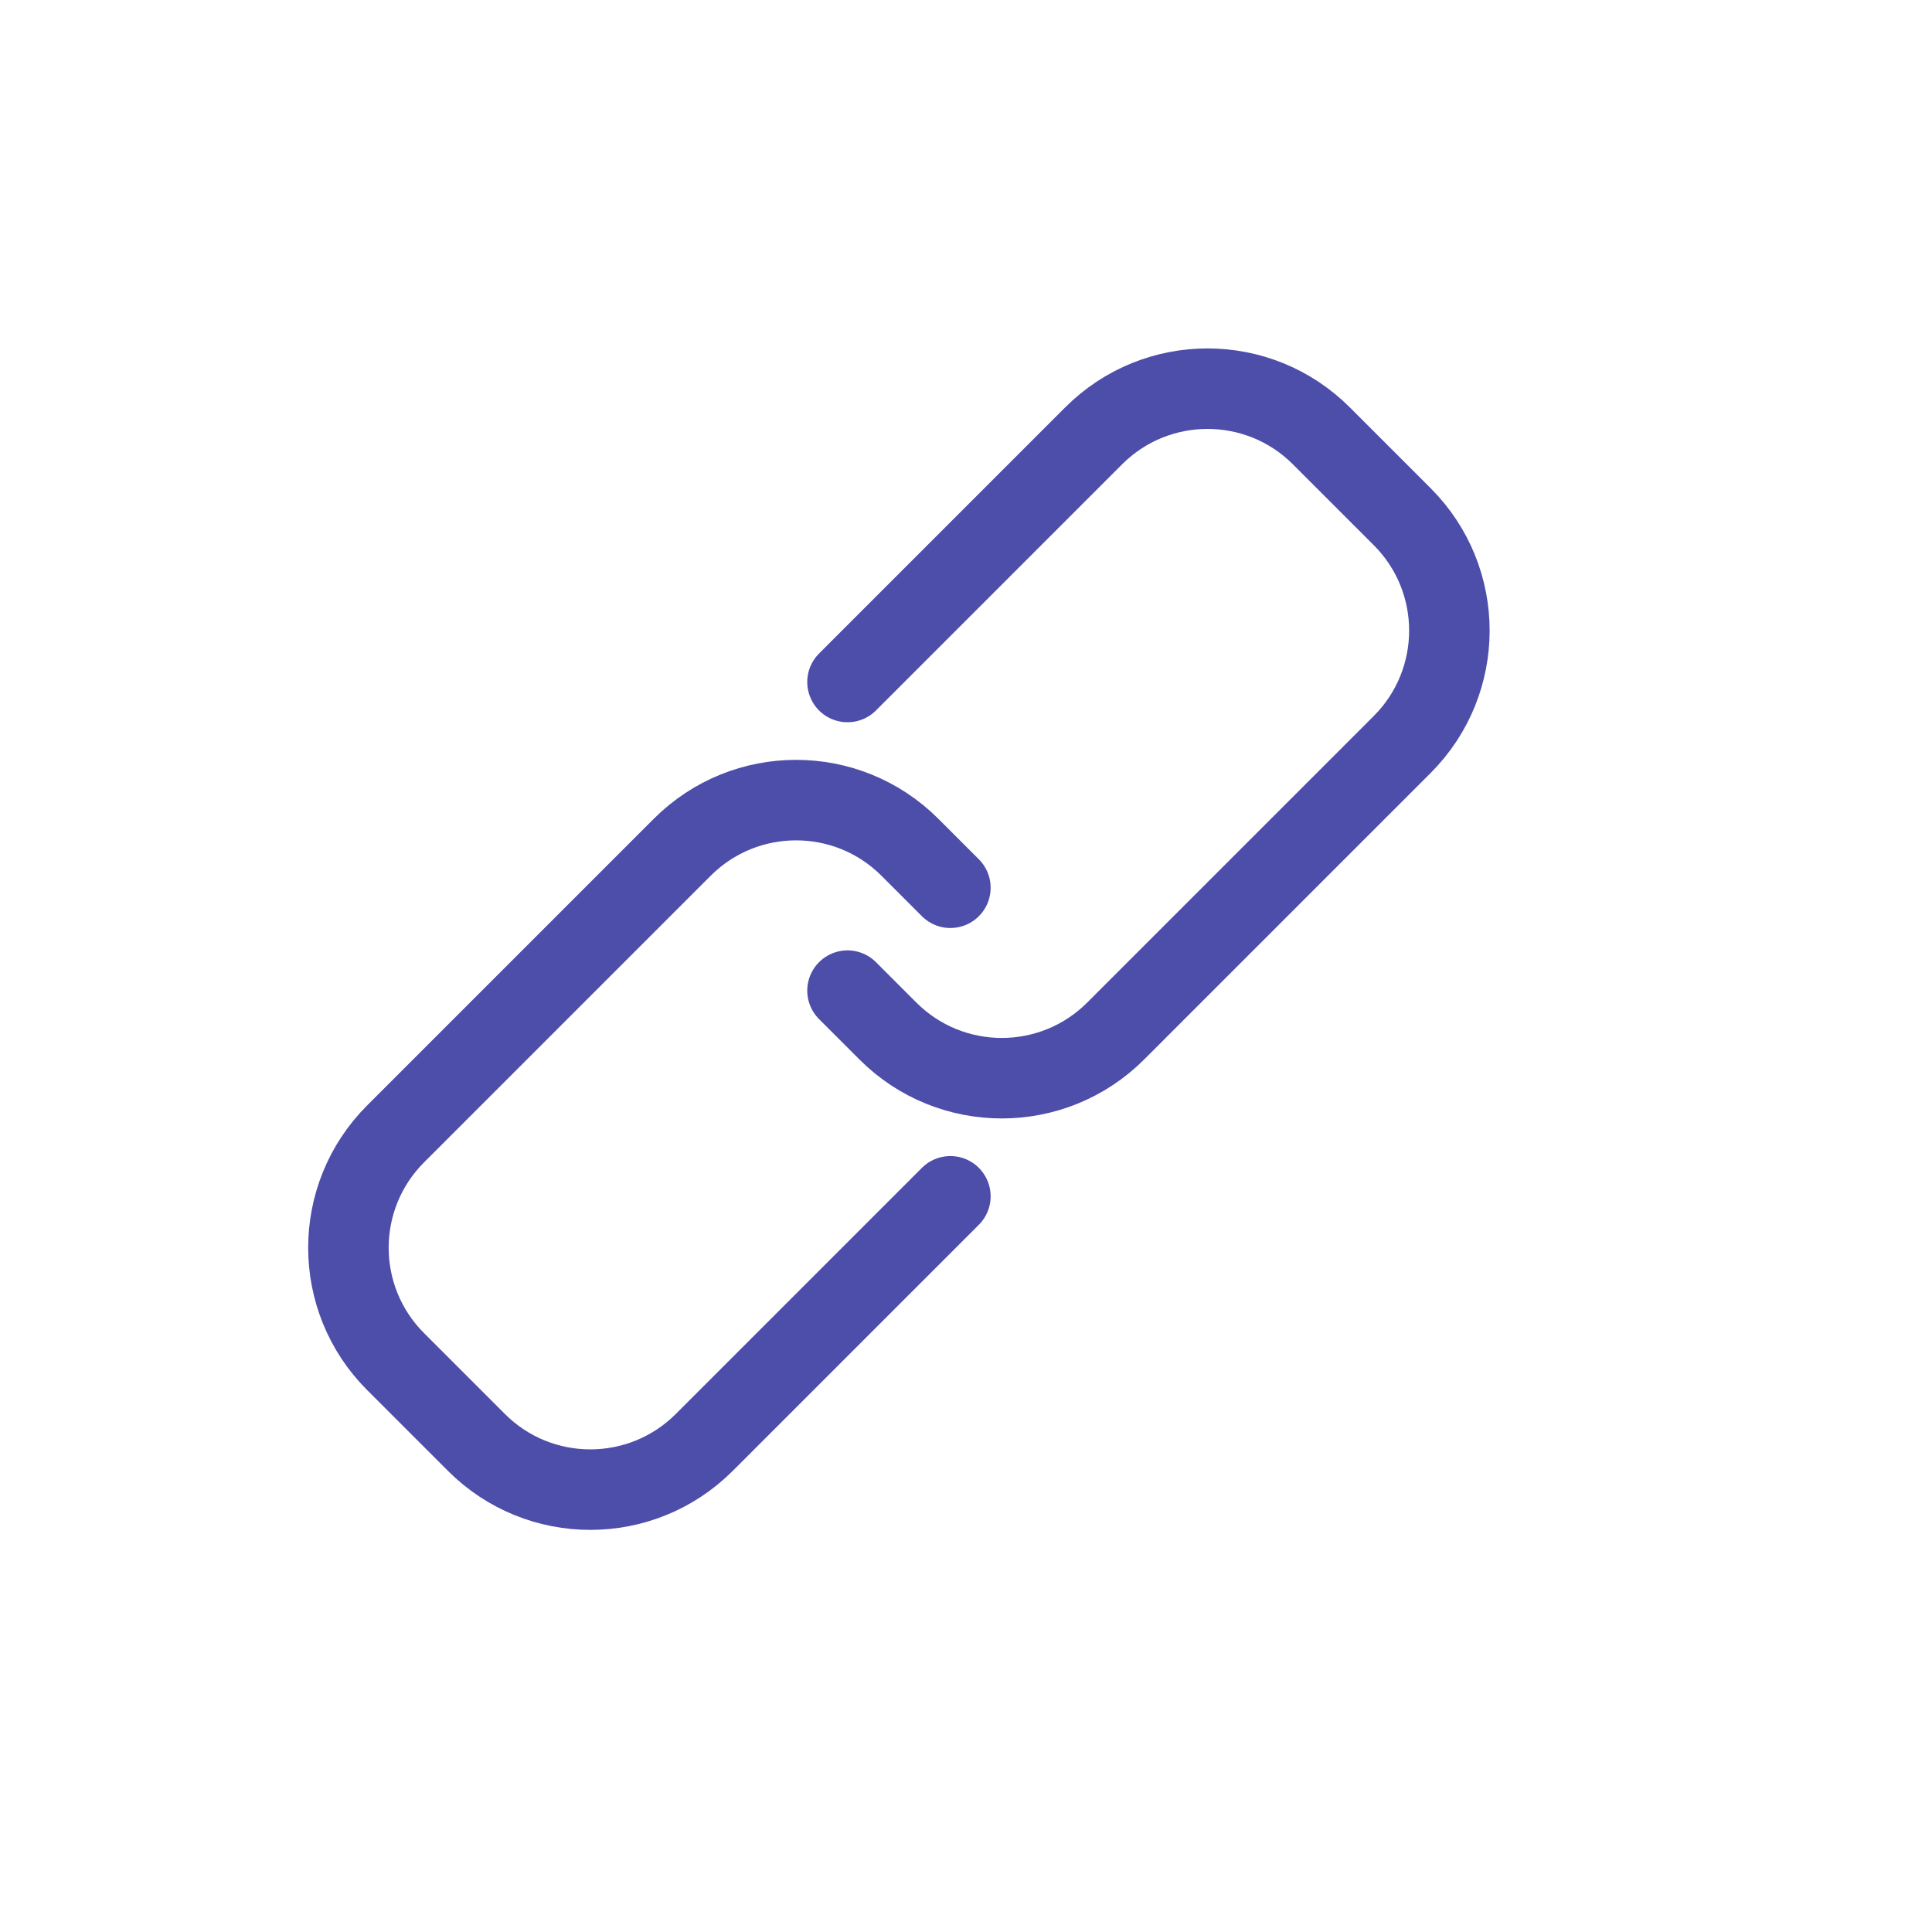
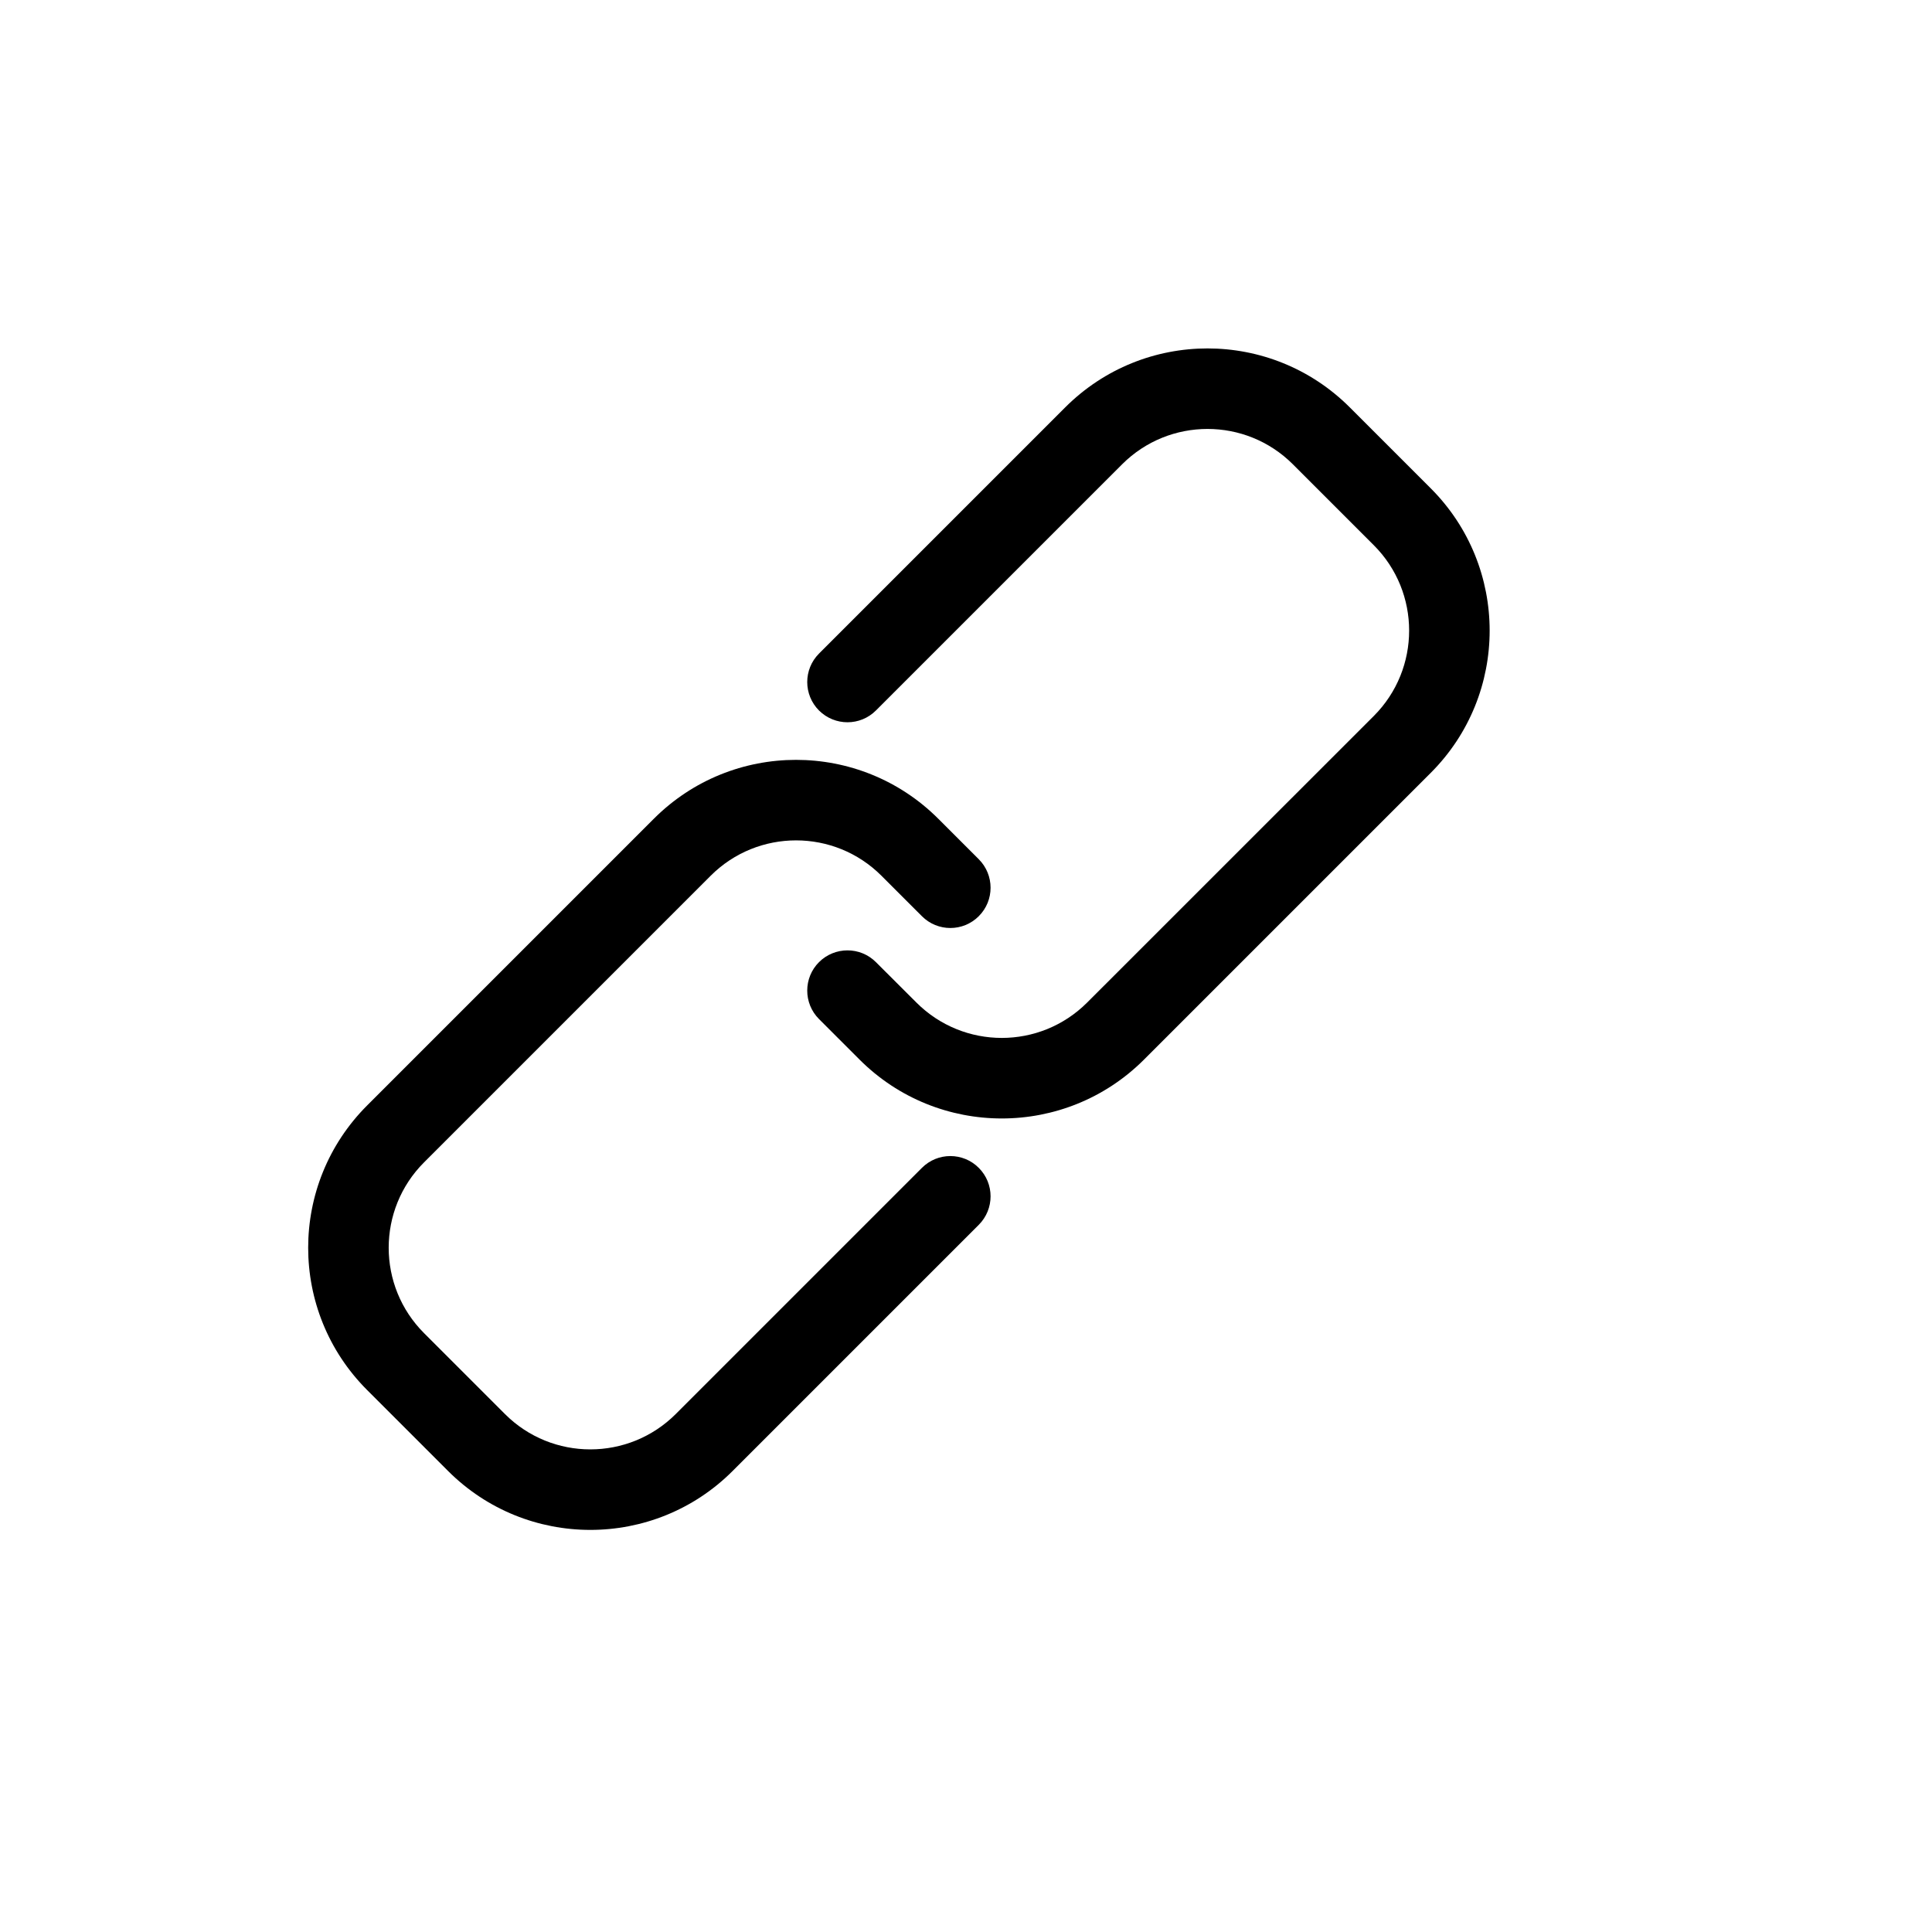
<svg xmlns="http://www.w3.org/2000/svg" width="24" height="24" viewBox="0 0 24 24" fill="none">
-   <path d="M11.806 14.861L8.748 17.919C7.966 18.7 6.7 18.7 5.919 17.919L4.914 16.914C4.133 16.133 4.133 14.867 4.914 14.086L8.475 10.525C9.256 9.744 10.522 9.744 11.303 10.525L11.806 11.028M10.528 8.472L13.586 5.414C14.367 4.633 15.633 4.633 16.414 5.414L17.419 6.419C18.2 7.2 18.2 8.466 17.419 9.248L13.859 12.808C13.078 13.589 11.811 13.589 11.03 12.808L10.528 12.306" stroke="#4D4DAA" stroke-linecap="round" stroke-linejoin="round" />
+   <path fill-rule="evenodd" clip-rule="evenodd" d="M13.232 5.061C14.209 4.084 15.791 4.084 16.768 5.061L17.773 6.066C18.749 7.042 18.749 8.625 17.773 9.601L14.212 13.162C13.236 14.138 11.653 14.138 10.677 13.162L10.174 12.659C9.979 12.464 9.979 12.147 10.174 11.952C10.37 11.757 10.686 11.757 10.881 11.952L11.384 12.454C11.97 13.04 12.919 13.04 13.505 12.454L17.066 8.894C17.651 8.308 17.651 7.358 17.066 6.773L16.061 5.768C15.475 5.182 14.525 5.182 13.939 5.768L10.881 8.826C10.686 9.021 10.37 9.021 10.174 8.826C9.979 8.631 9.979 8.314 10.174 8.119L13.232 5.061ZM10.95 10.879C10.364 10.293 9.414 10.293 8.828 10.879L5.268 14.439C4.682 15.025 4.682 15.975 5.268 16.561L6.273 17.566C6.858 18.151 7.808 18.151 8.394 17.566L11.452 14.508C11.647 14.312 11.964 14.312 12.159 14.508C12.354 14.703 12.354 15.019 12.159 15.215L9.101 18.273C8.125 19.249 6.542 19.249 5.566 18.273L4.561 17.268C3.584 16.291 3.584 14.709 4.561 13.732L8.121 10.172C9.097 9.195 10.68 9.195 11.657 10.172L12.159 10.674C12.354 10.87 12.354 11.186 12.159 11.381C11.964 11.577 11.647 11.577 11.452 11.381L10.95 10.879Z" fill="black" />
</svg>
